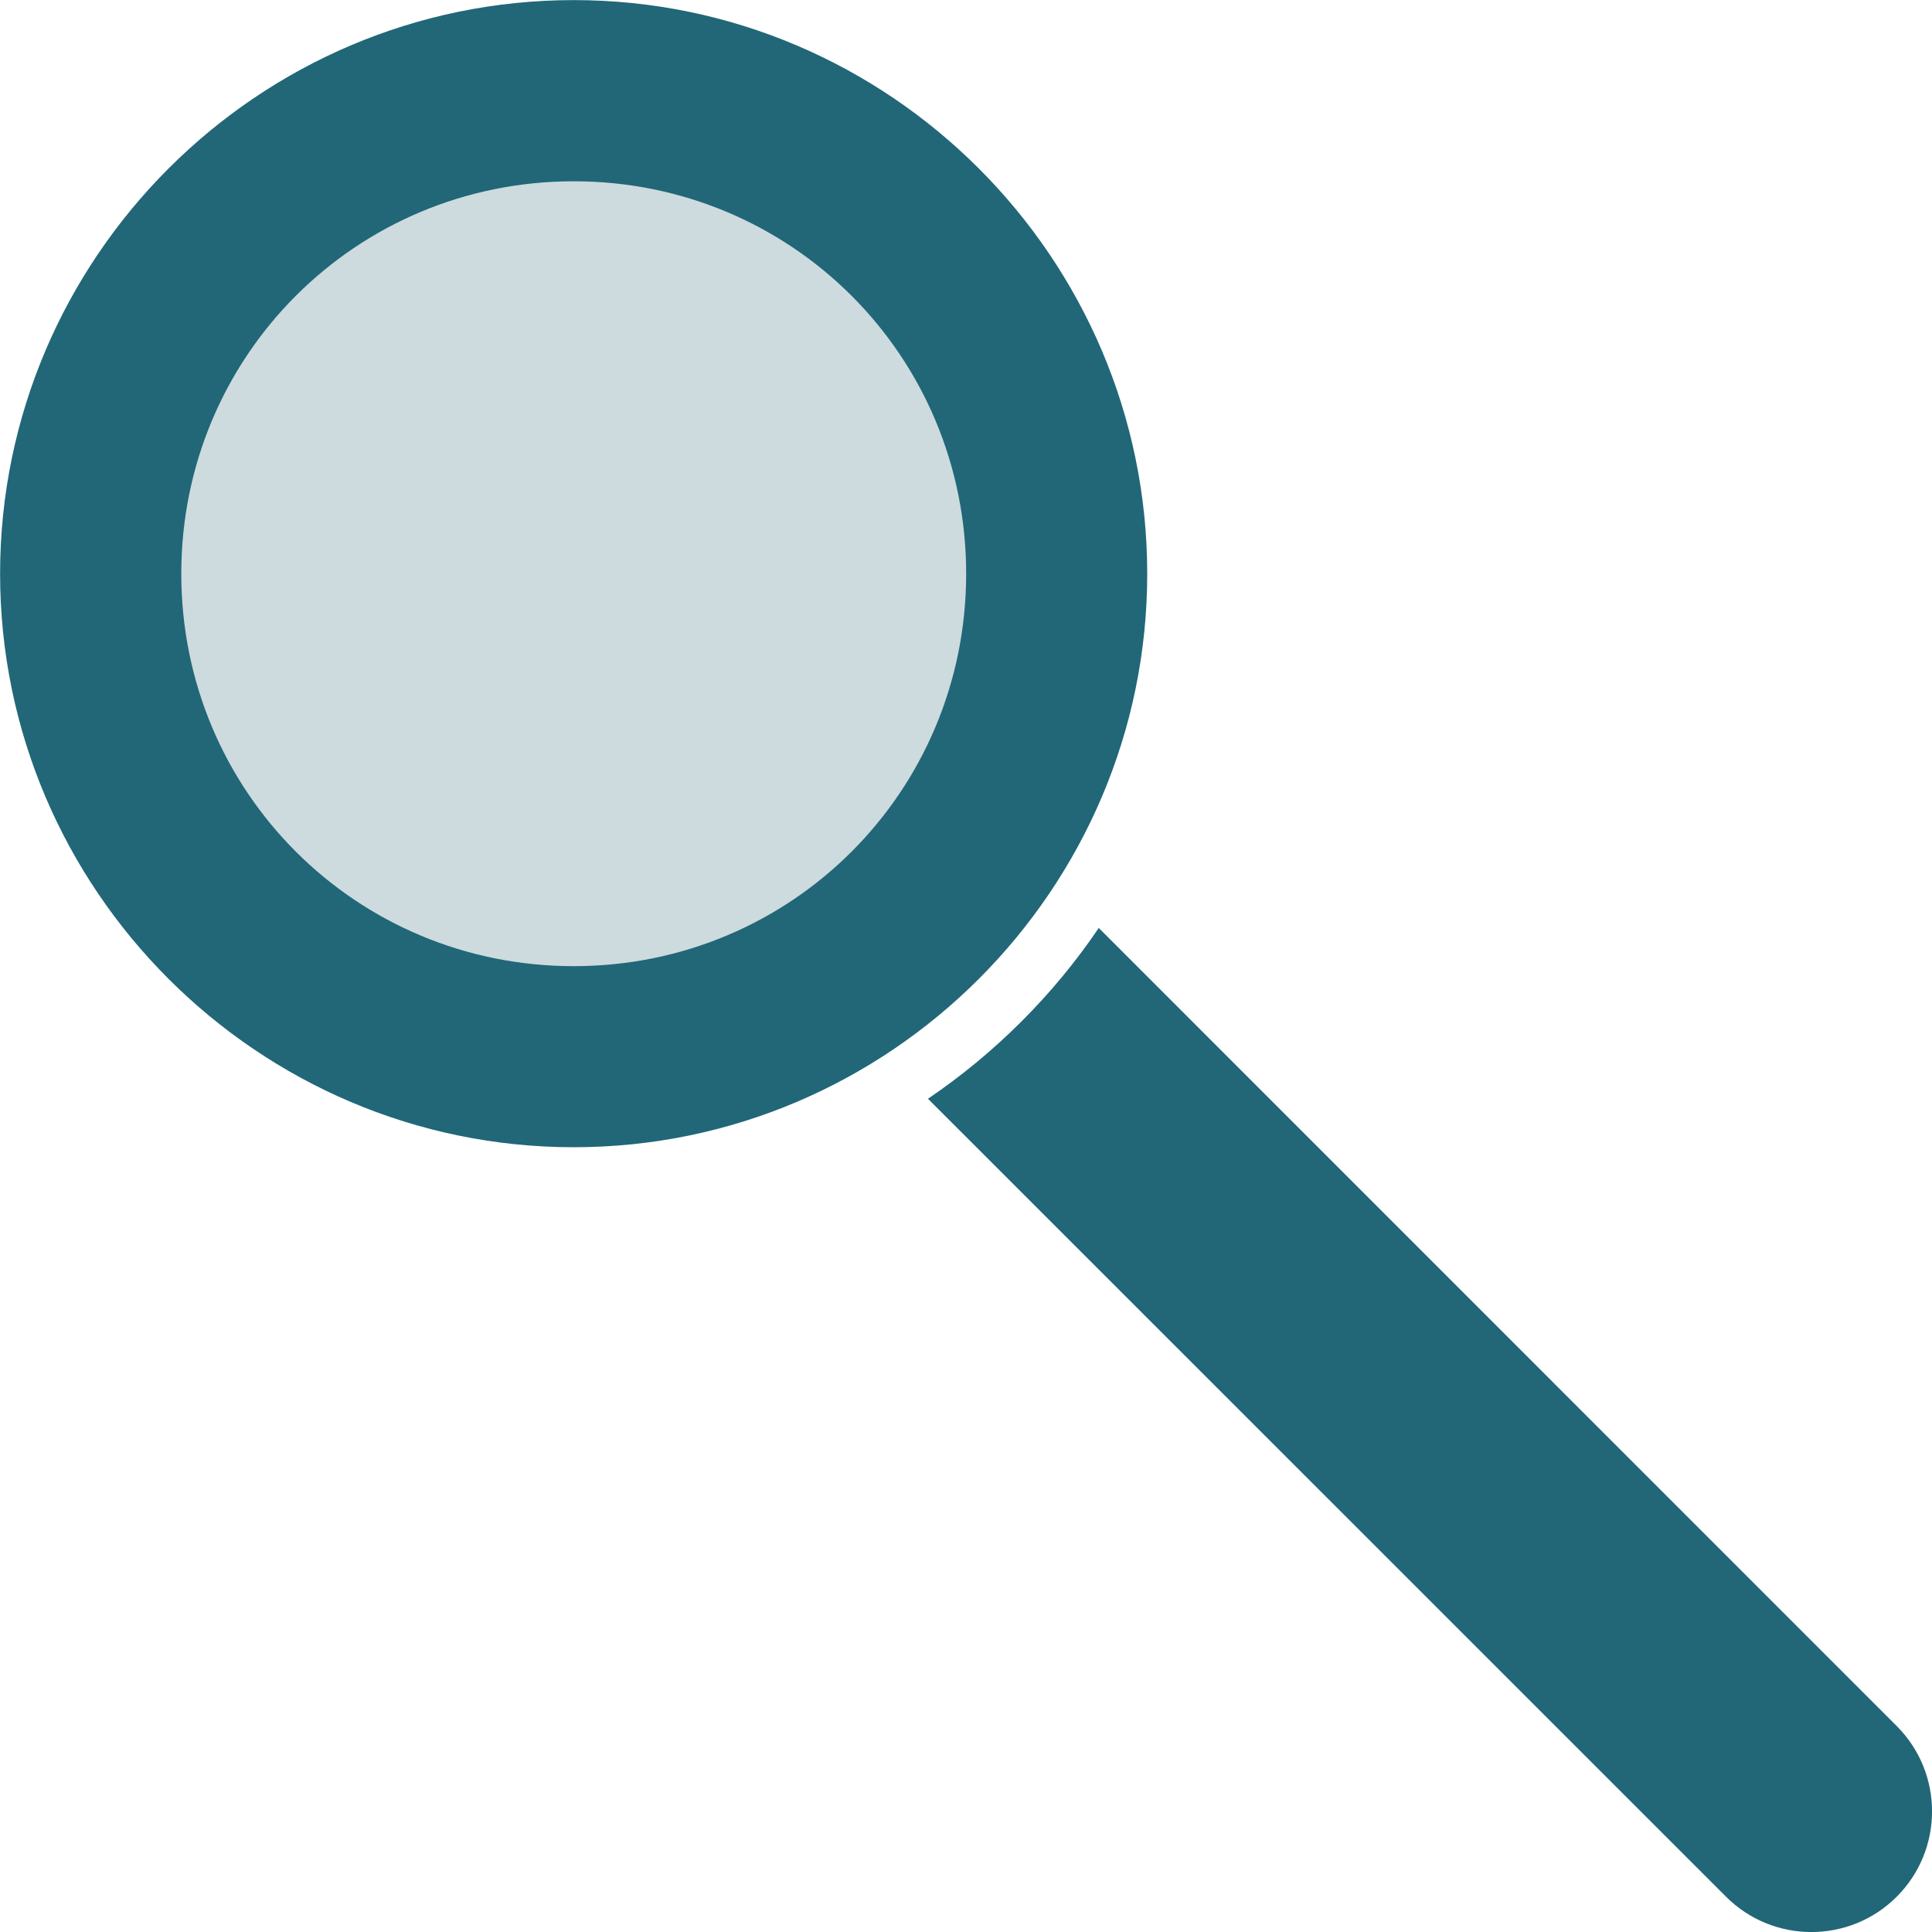
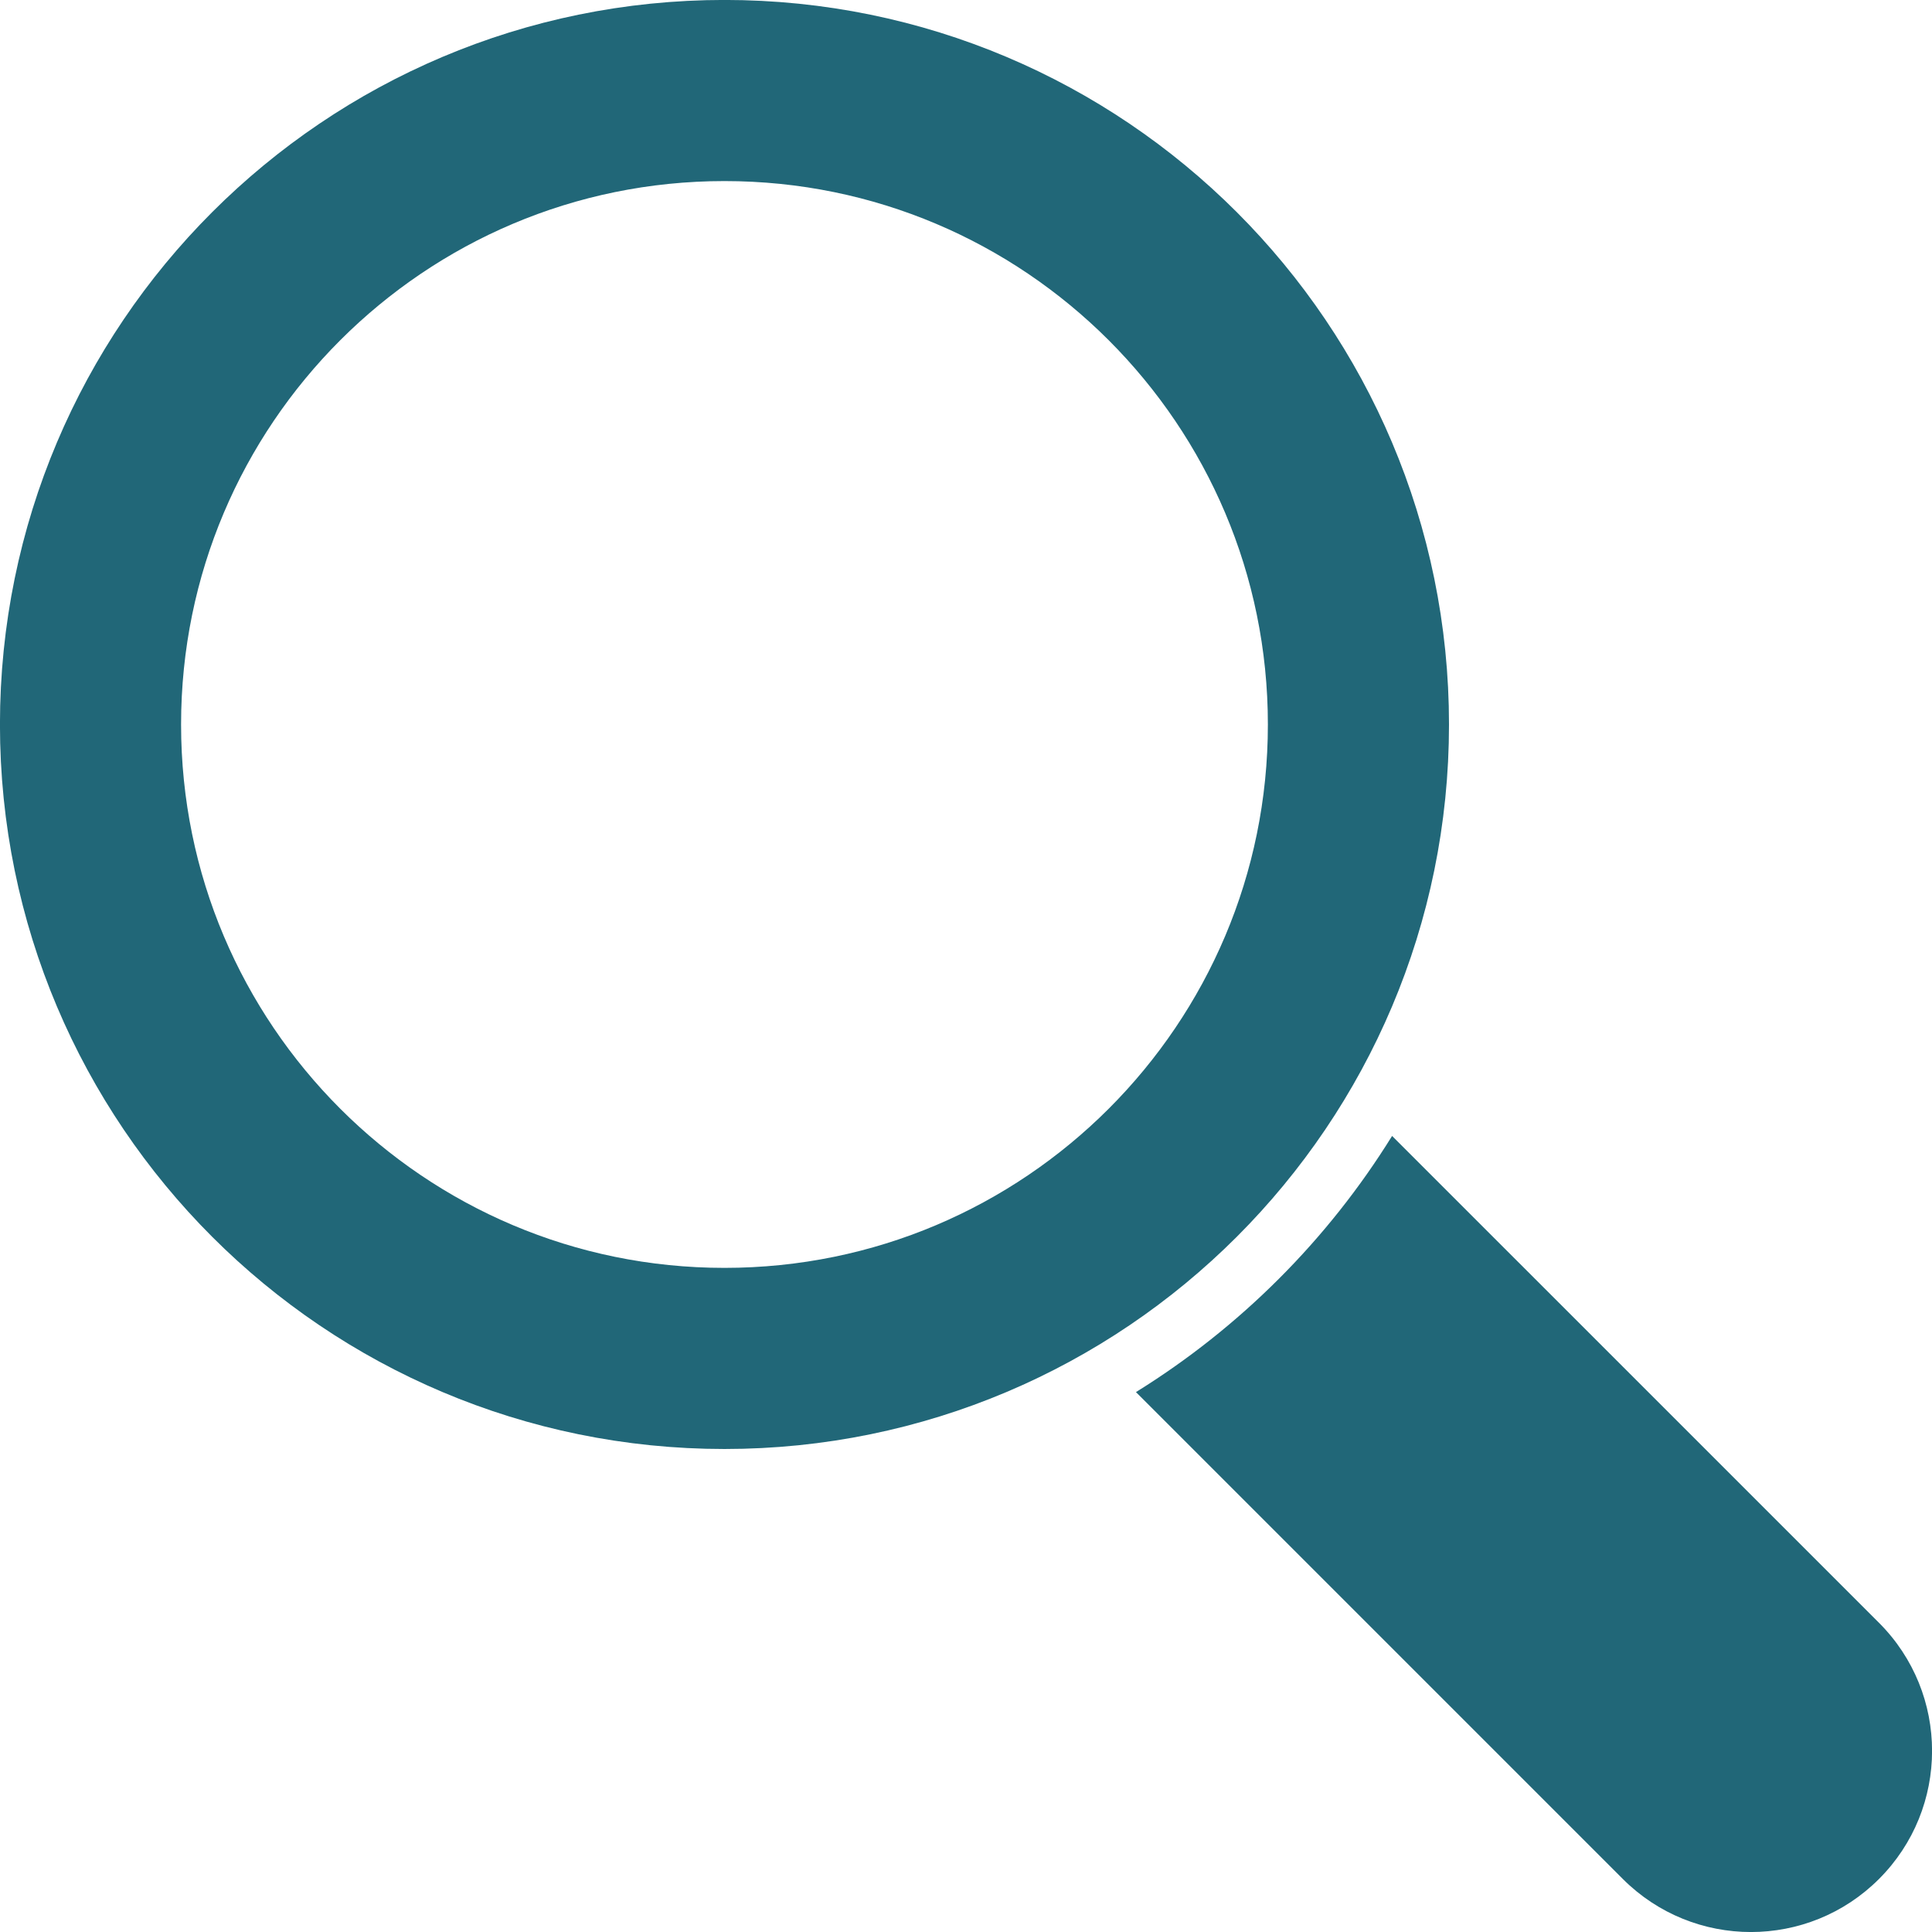
<svg xmlns="http://www.w3.org/2000/svg" width="128" height="128" viewBox="0 0 33.867 33.867" version="1.1" id="svg1">
-   <defs id="defs1" />
+   <defs id="defs1">
+     </defs>
  <g id="layer1">
    <g id="g1" transform="translate(0.2651835,0.2645755)">
      <g id="g2" style="stroke-width:1.058;stroke-dasharray:none;paint-order:markers stroke fill">
        <g id="g3" transform="translate(-0.2594588,-0.2588819)">
-           <g id="path1" style="stroke:none;stroke-width:1.058;stroke-dasharray:none;stroke-opacity:1;paint-order:normal" transform="matrix(1.00004,0,0,1.00004,-0.00406815,-0.00403652)">
-             <path style="color:#000000;fill:#cddbde;fill-opacity:1;stroke:#cddbde;stroke-width:1.058;stroke-linejoin:round;stroke-dasharray:none;stroke-opacity:1;paint-order:normal" d="M 18.521,10.054 A 8.467,8.467 0 0 1 10.054,18.521 8.467,8.467 0 0 1 1.587,10.054 8.467,8.467 0 0 1 10.054,1.587 8.467,8.467 0 0 1 18.521,10.054 Z" id="path5" />
-             <path style="color:#000000;fill:#216778;stroke:none;stroke-width:1.058;stroke-linejoin:round;stroke-dasharray:none;stroke-opacity:1;paint-order:normal" d="M 10.055,0 C 4.521,-1.3072333e-7 -1.3072333e-7,4.521 0,10.055 c 1.3072332e-7,5.534 4.521,10.053 10.055,10.053 5.534,0 10.053,-4.519 10.053,-10.053 C 20.107,4.521 15.589,1.3072332e-7 10.055,0 Z m 0,3.176 c 3.818,0 6.879,3.061 6.879,6.879 0,3.818 -3.061,6.879 -6.879,6.879 -3.818,0 -6.879,-3.061 -6.879,-6.879 -1e-7,-3.818 3.061,-6.879 6.879,-6.879 z" id="path6" />
-           </g>
-           <path d="m 19.255,16.261 c -0.399,0.589 -0.853,1.138 -1.355,1.639 v 0 c -0.502,0.502 -1.05,0.956 -1.639,1.355 l 13.99,13.988 a 2.117,2.117 0 0 0 2.992,0 2.117,2.117 0 0 0 0,-2.992 z" style="fill:#216778;stroke:none;stroke-width:1.058;stroke-linecap:round;stroke-linejoin:round;stroke-dasharray:none;stroke-opacity:1;paint-order:normal" id="path12" />
+           <path id="path16" style="fill:#216778;stroke-linecap:round;stroke-linejoin:round" d="M 19.907 24.397 L 28.442 32.932 A 3.175 3.175 0 0 0 32.932 32.932 A 3.175 3.175 0 0 0 32.932 28.441 L 24.397 19.907 C 23.269 21.728 21.728 23.268 19.907 24.397 z " />
+           <circle style="fill:none;stroke:#216778;stroke-width:3.175;stroke-linecap:round;stroke-linejoin:round;stroke-dasharray:none" id="path1" cx="12.694" cy="12.694" r="11.113" />
        </g>
      </g>
    </g>
  </g>
</svg>
